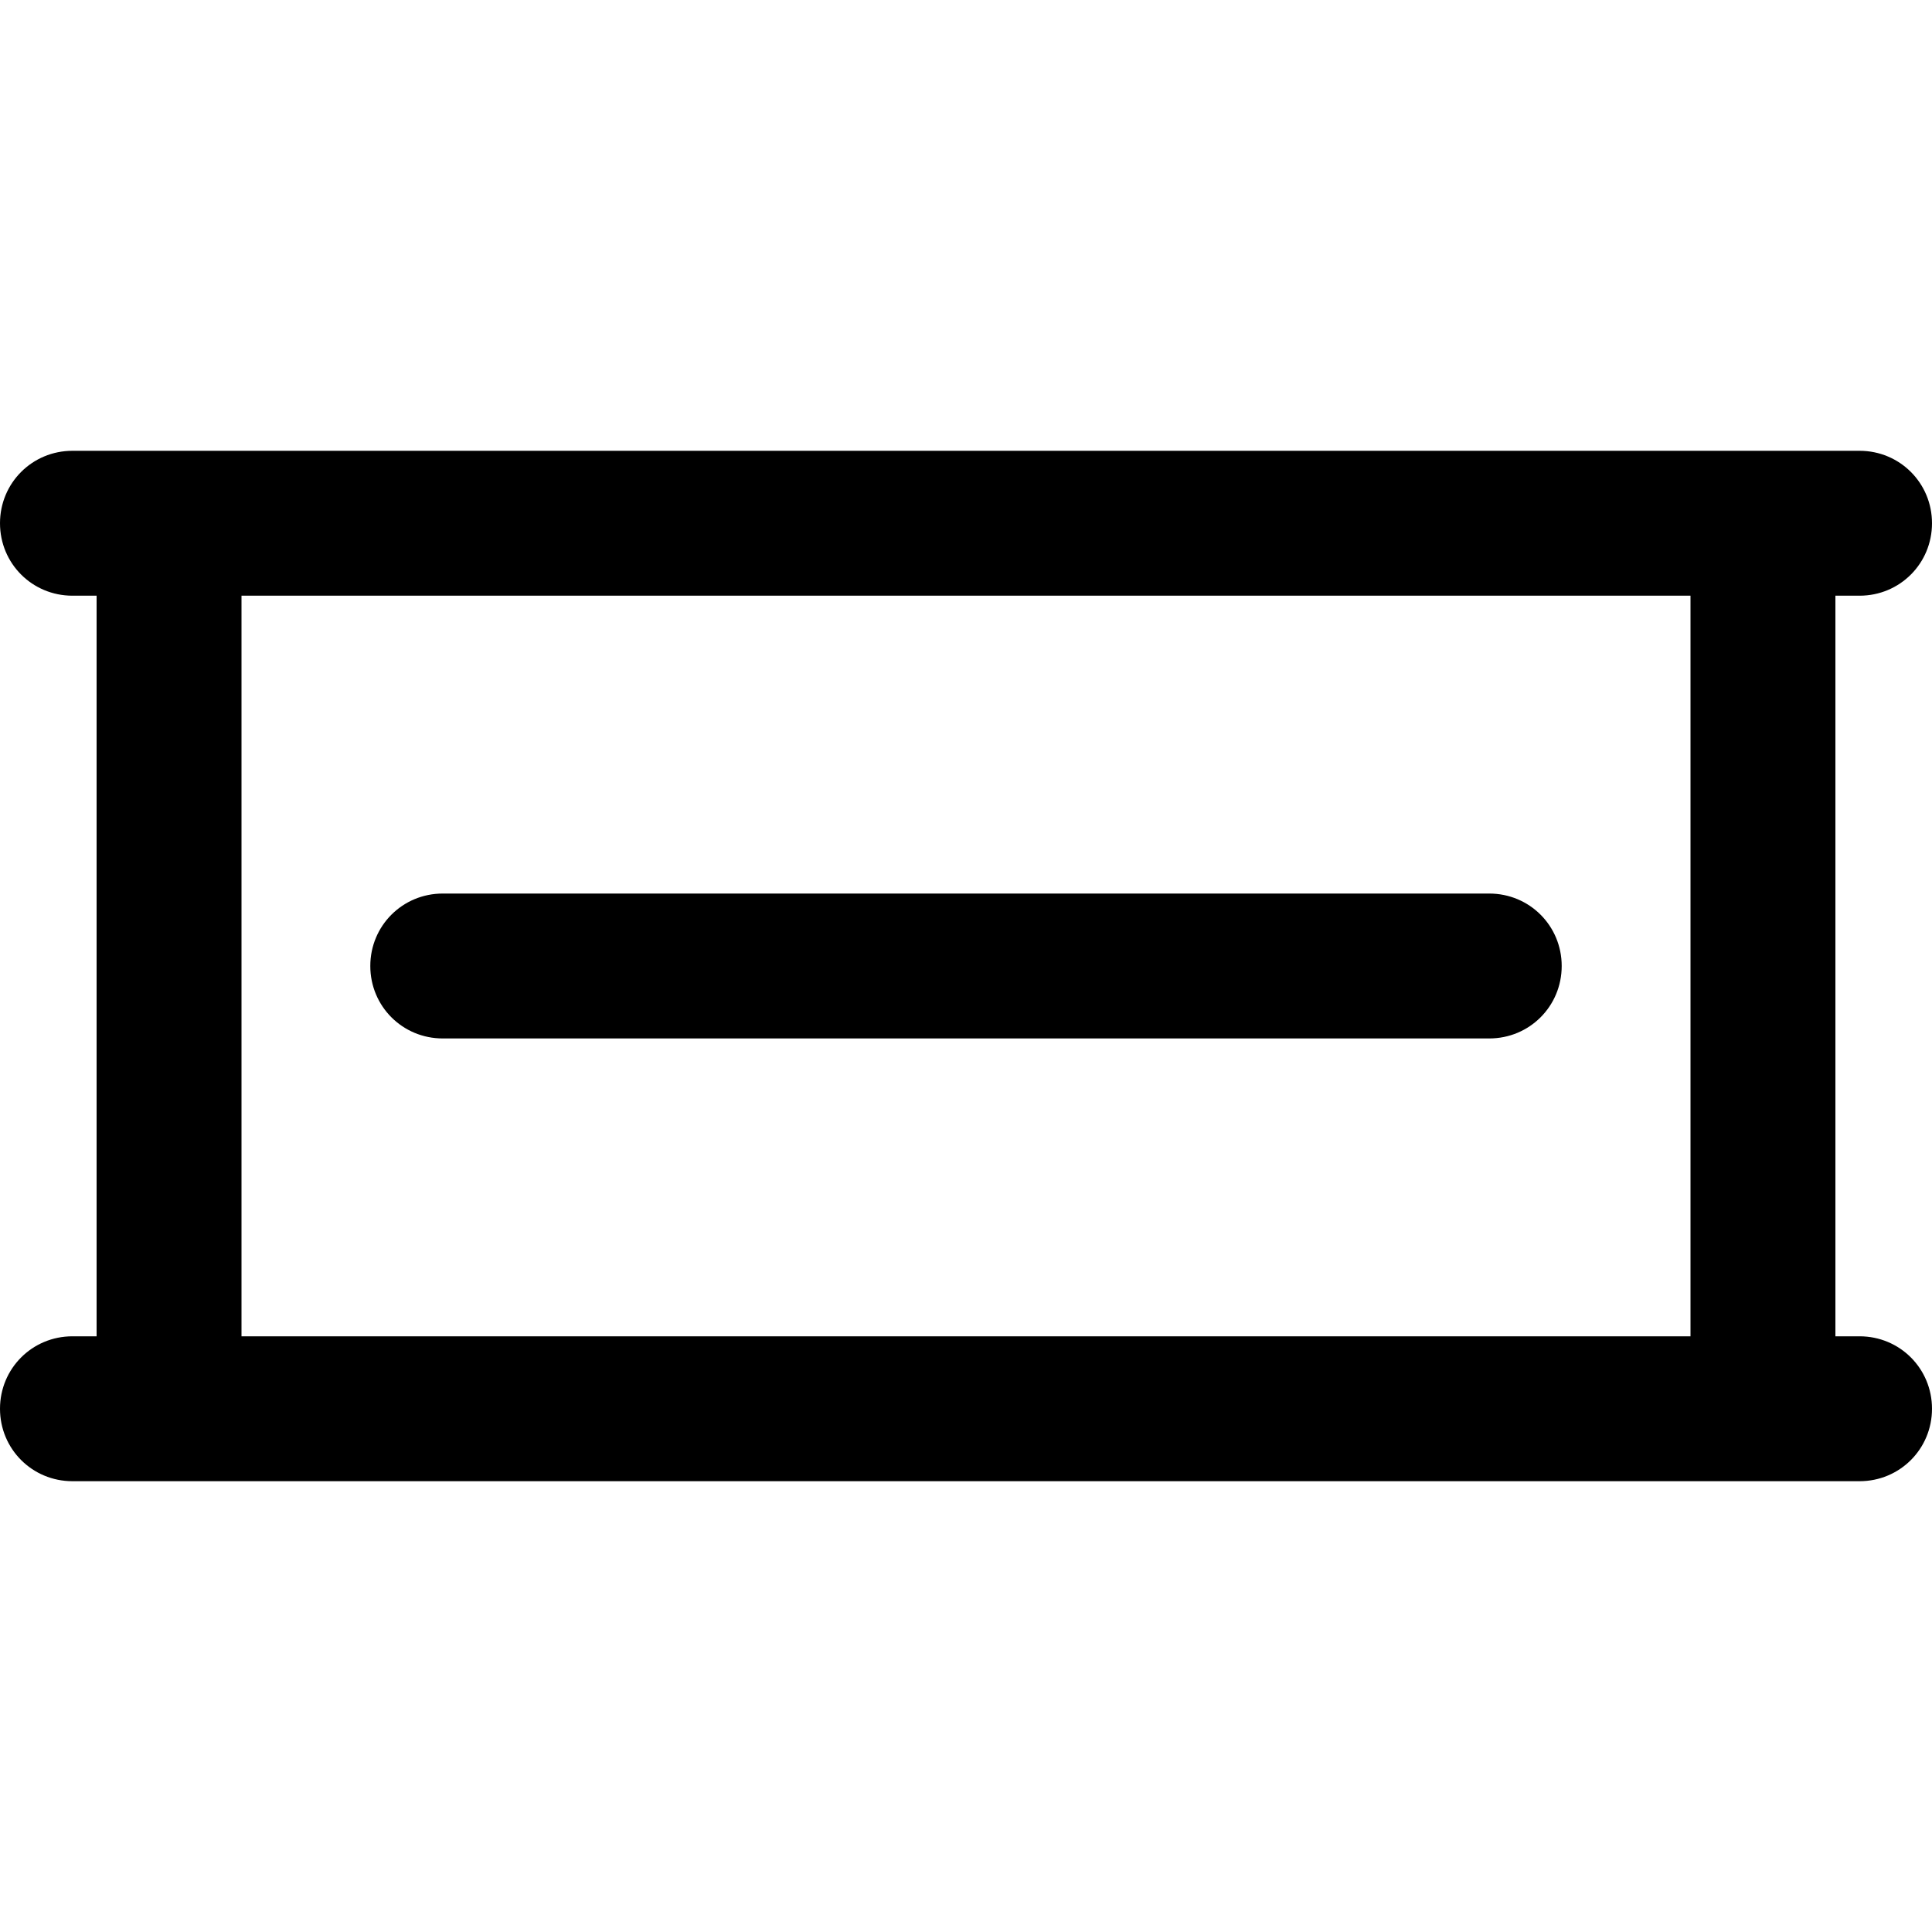
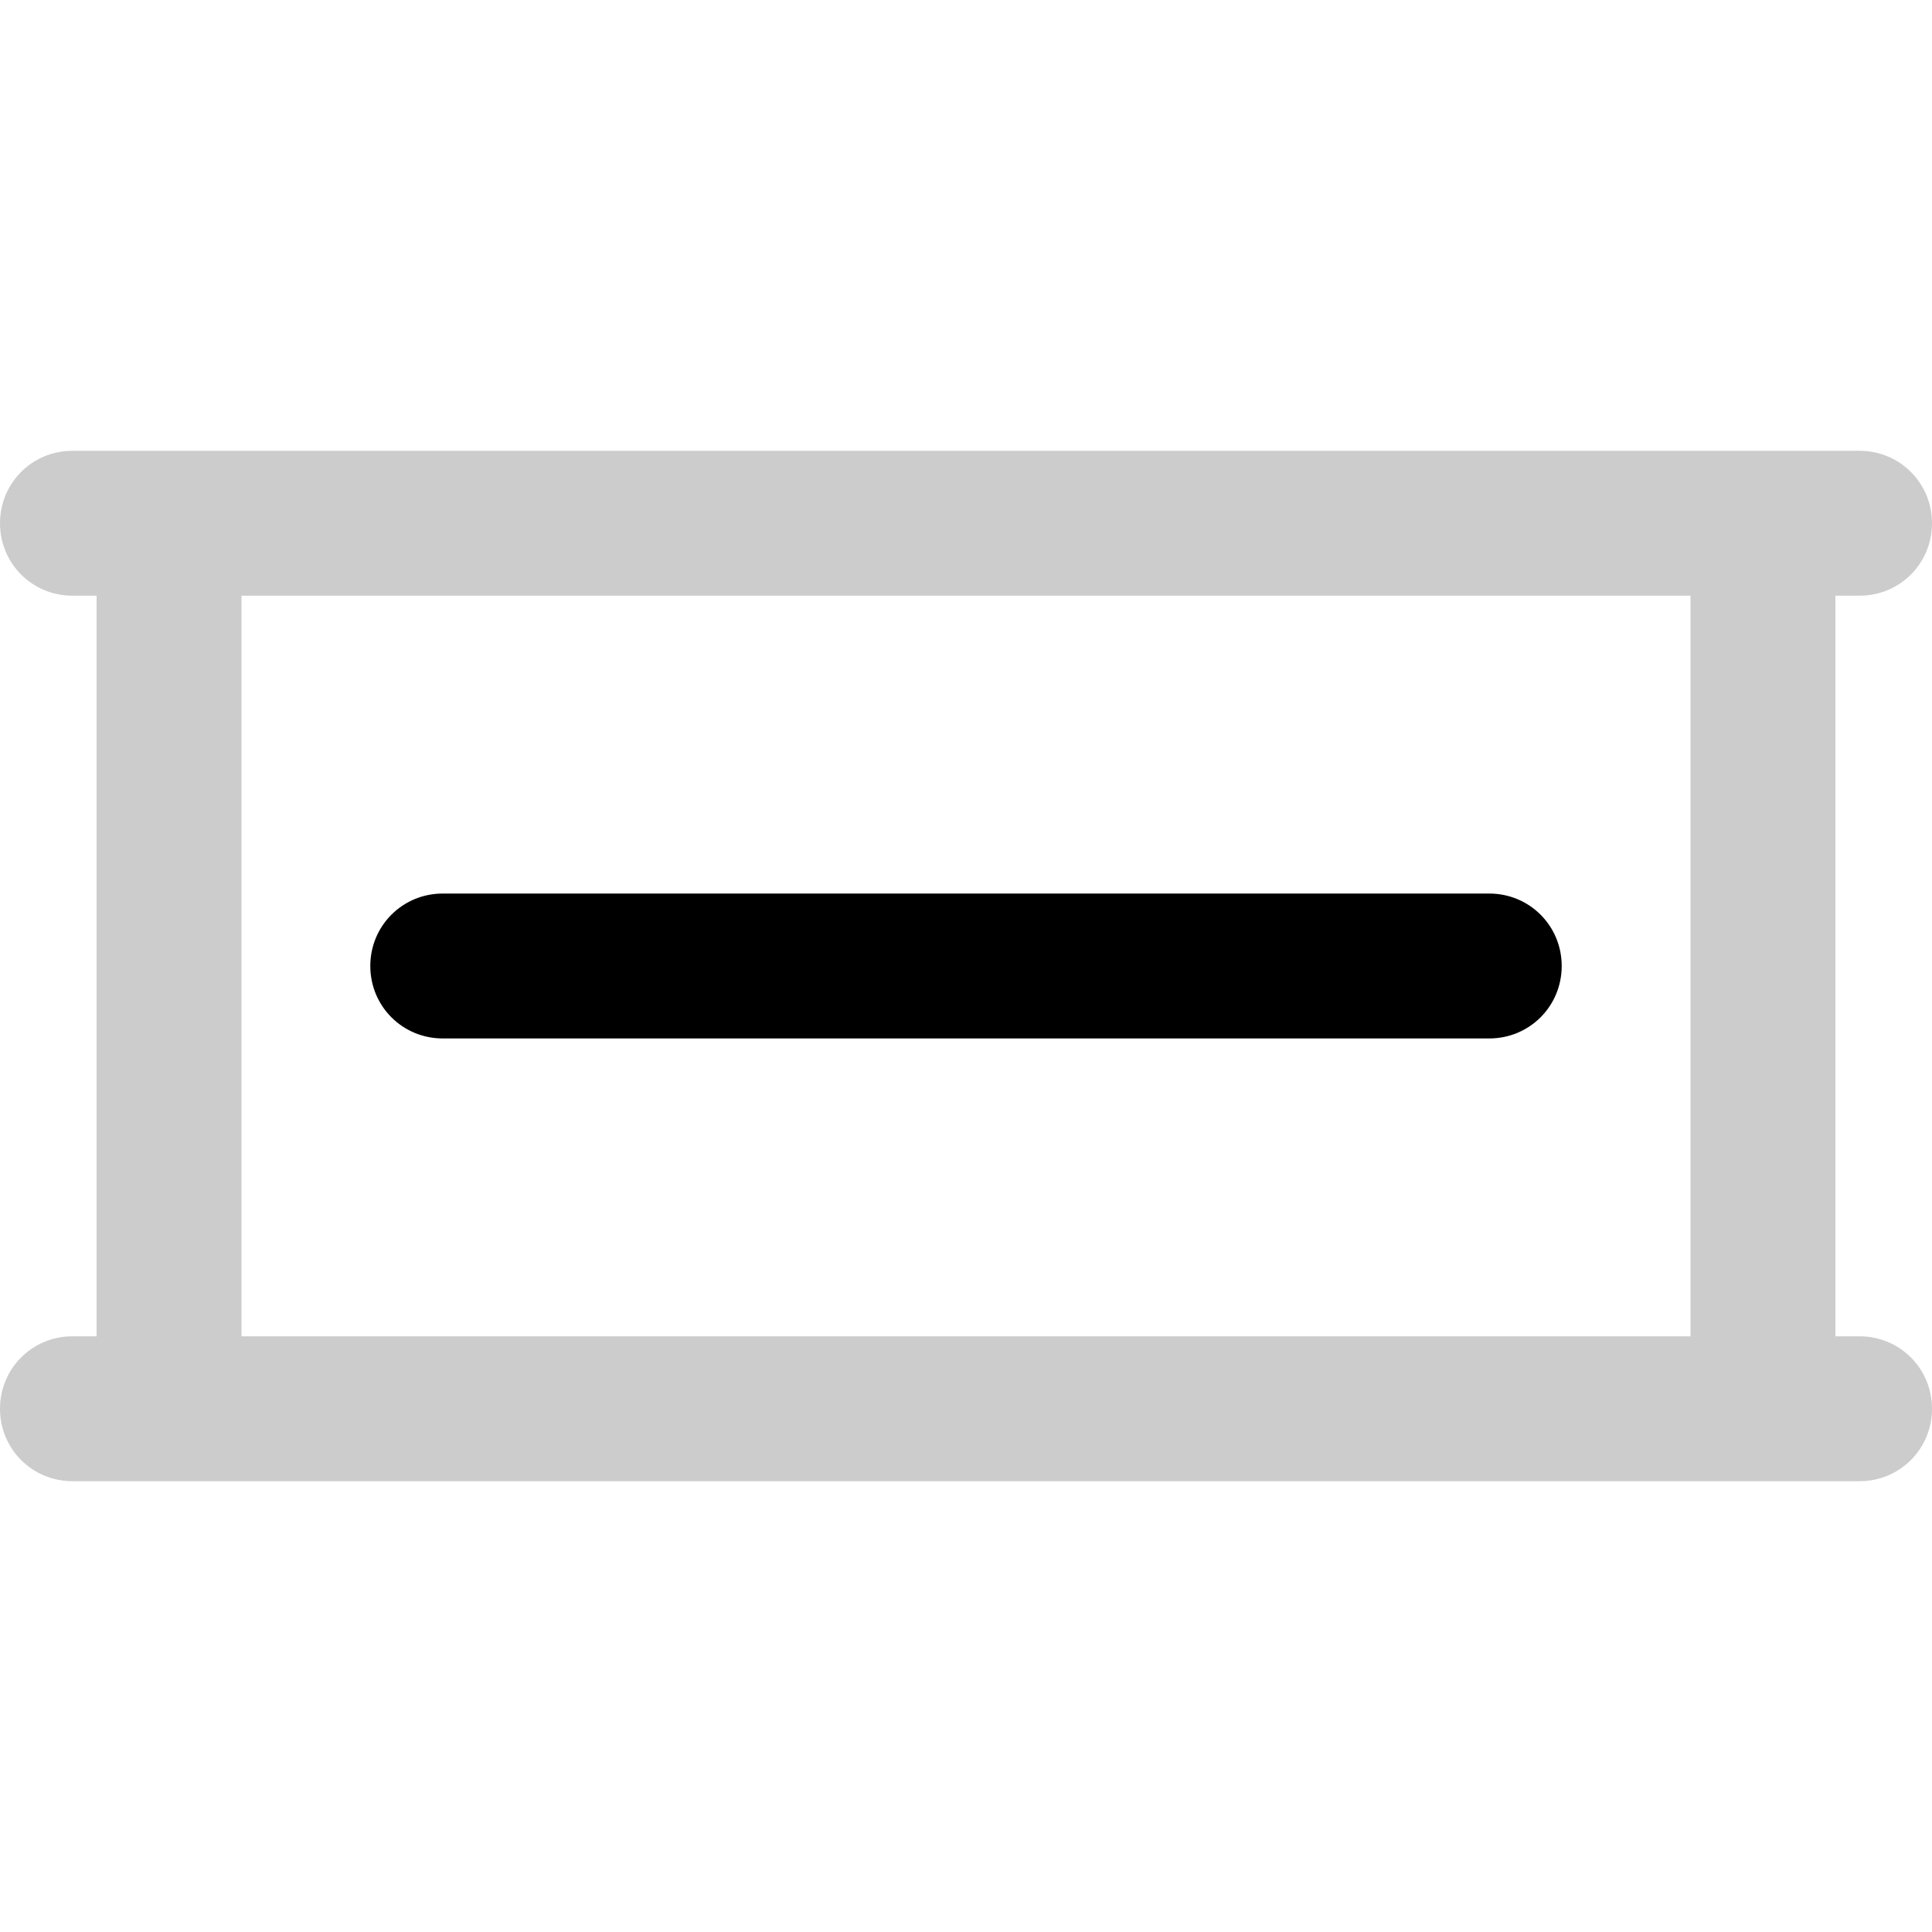
<svg xmlns="http://www.w3.org/2000/svg" height="24" viewBox="0 0 24 24" width="24">
-   <path d="m23.1 16.6h-.3v-9.2h.3c.5 0 .9-.4.9-.9s-.4-.9-.9-.9h-22.2c-.5 0-.9.4-.9.9s.4.9.9.9h.3v9.2h-.3c-.5 0-.9.4-.9.9s.4.9.9.9h22.2c.5 0 .9-.4.9-.9s-.4-.9-.9-.9zm-2.1 0h-18v-9.2h18zm-16.4-4.6c0 .5.4.9.9.9h13c.5 0 .9-.4.9-.9s-.4-.9-.9-.9h-13c-.5 0-.9.4-.9.9z" />
+   <path d="m23.1 16.6h-.3v-9.2h.3c.5 0 .9-.4.9-.9s-.4-.9-.9-.9h-22.2c-.5 0-.9.4-.9.9s.4.9.9.9h.3v9.2h-.3c-.5 0-.9.4-.9.9s.4.9.9.9h22.2c.5 0 .9-.4.9-.9s-.4-.9-.9-.9zm-2.1 0h-18v-9.2h18z" fill="#ccc" />
+   <path d="m4.6 12c0 .5.4.9.9.9h13c.5 0 .9-.4.9-.9s-.4-.9-.9-.9h-13c-.5 0-.9.4-.9.9z" />
</svg>
